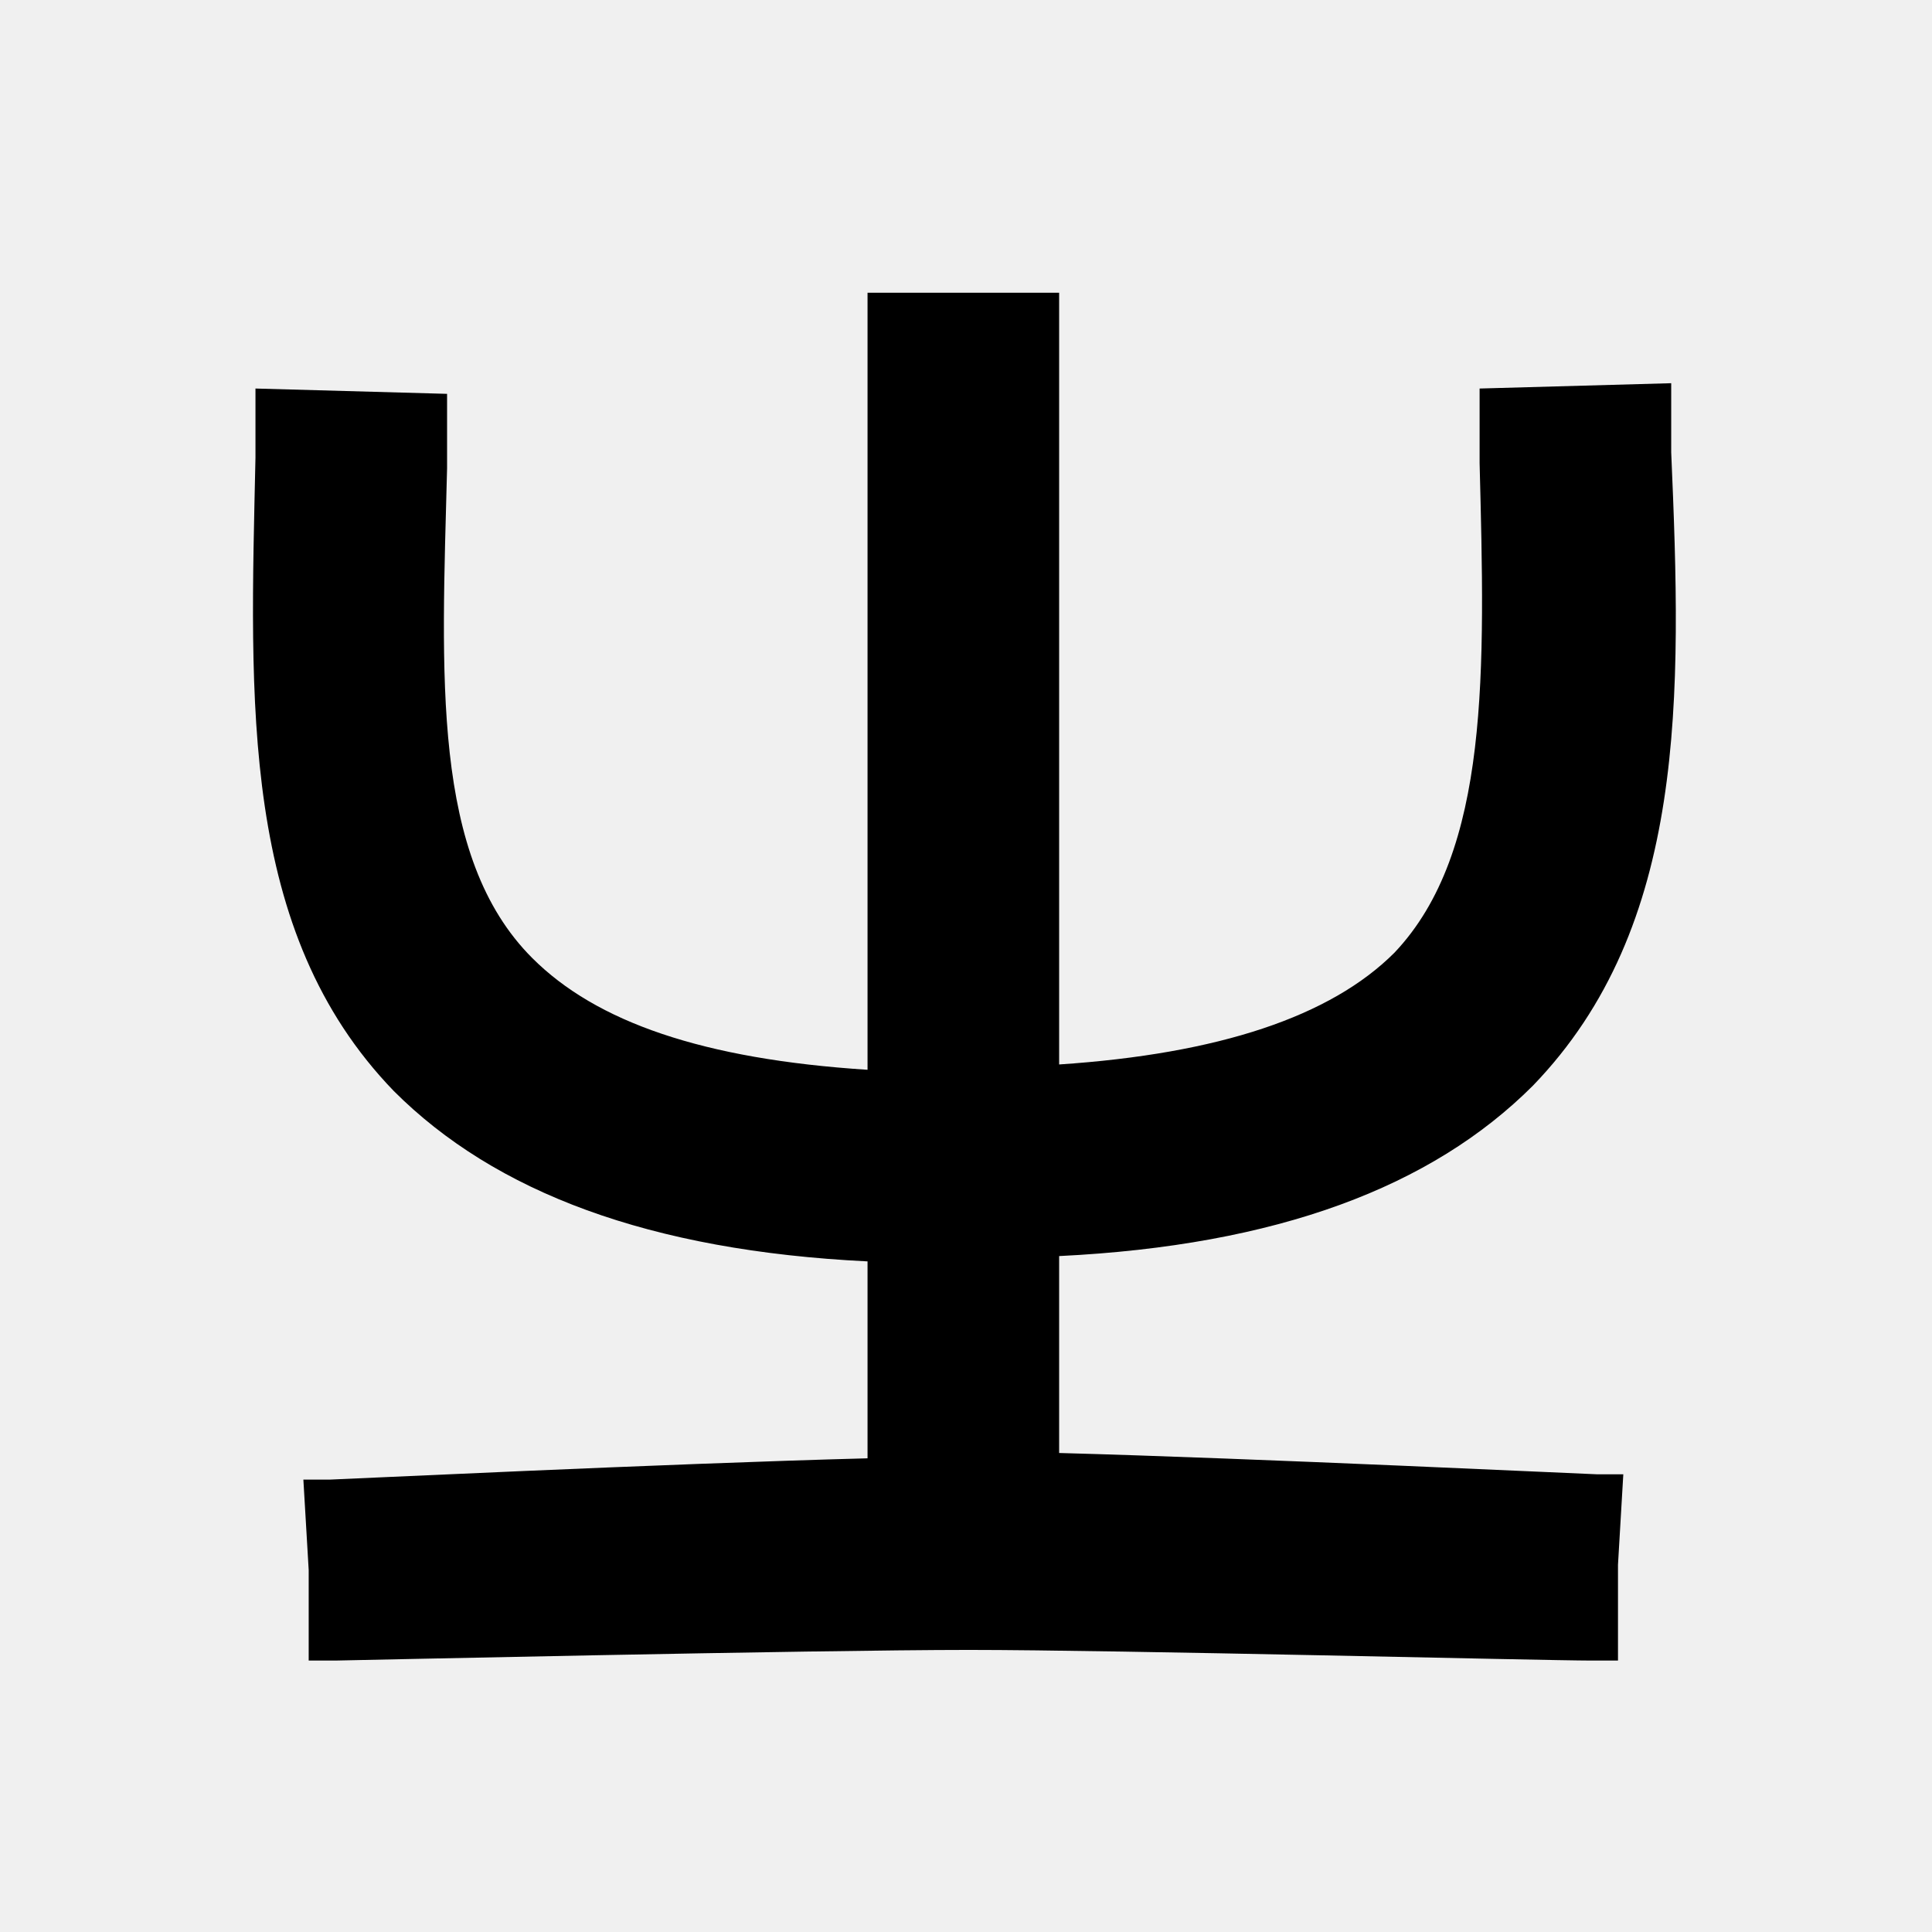
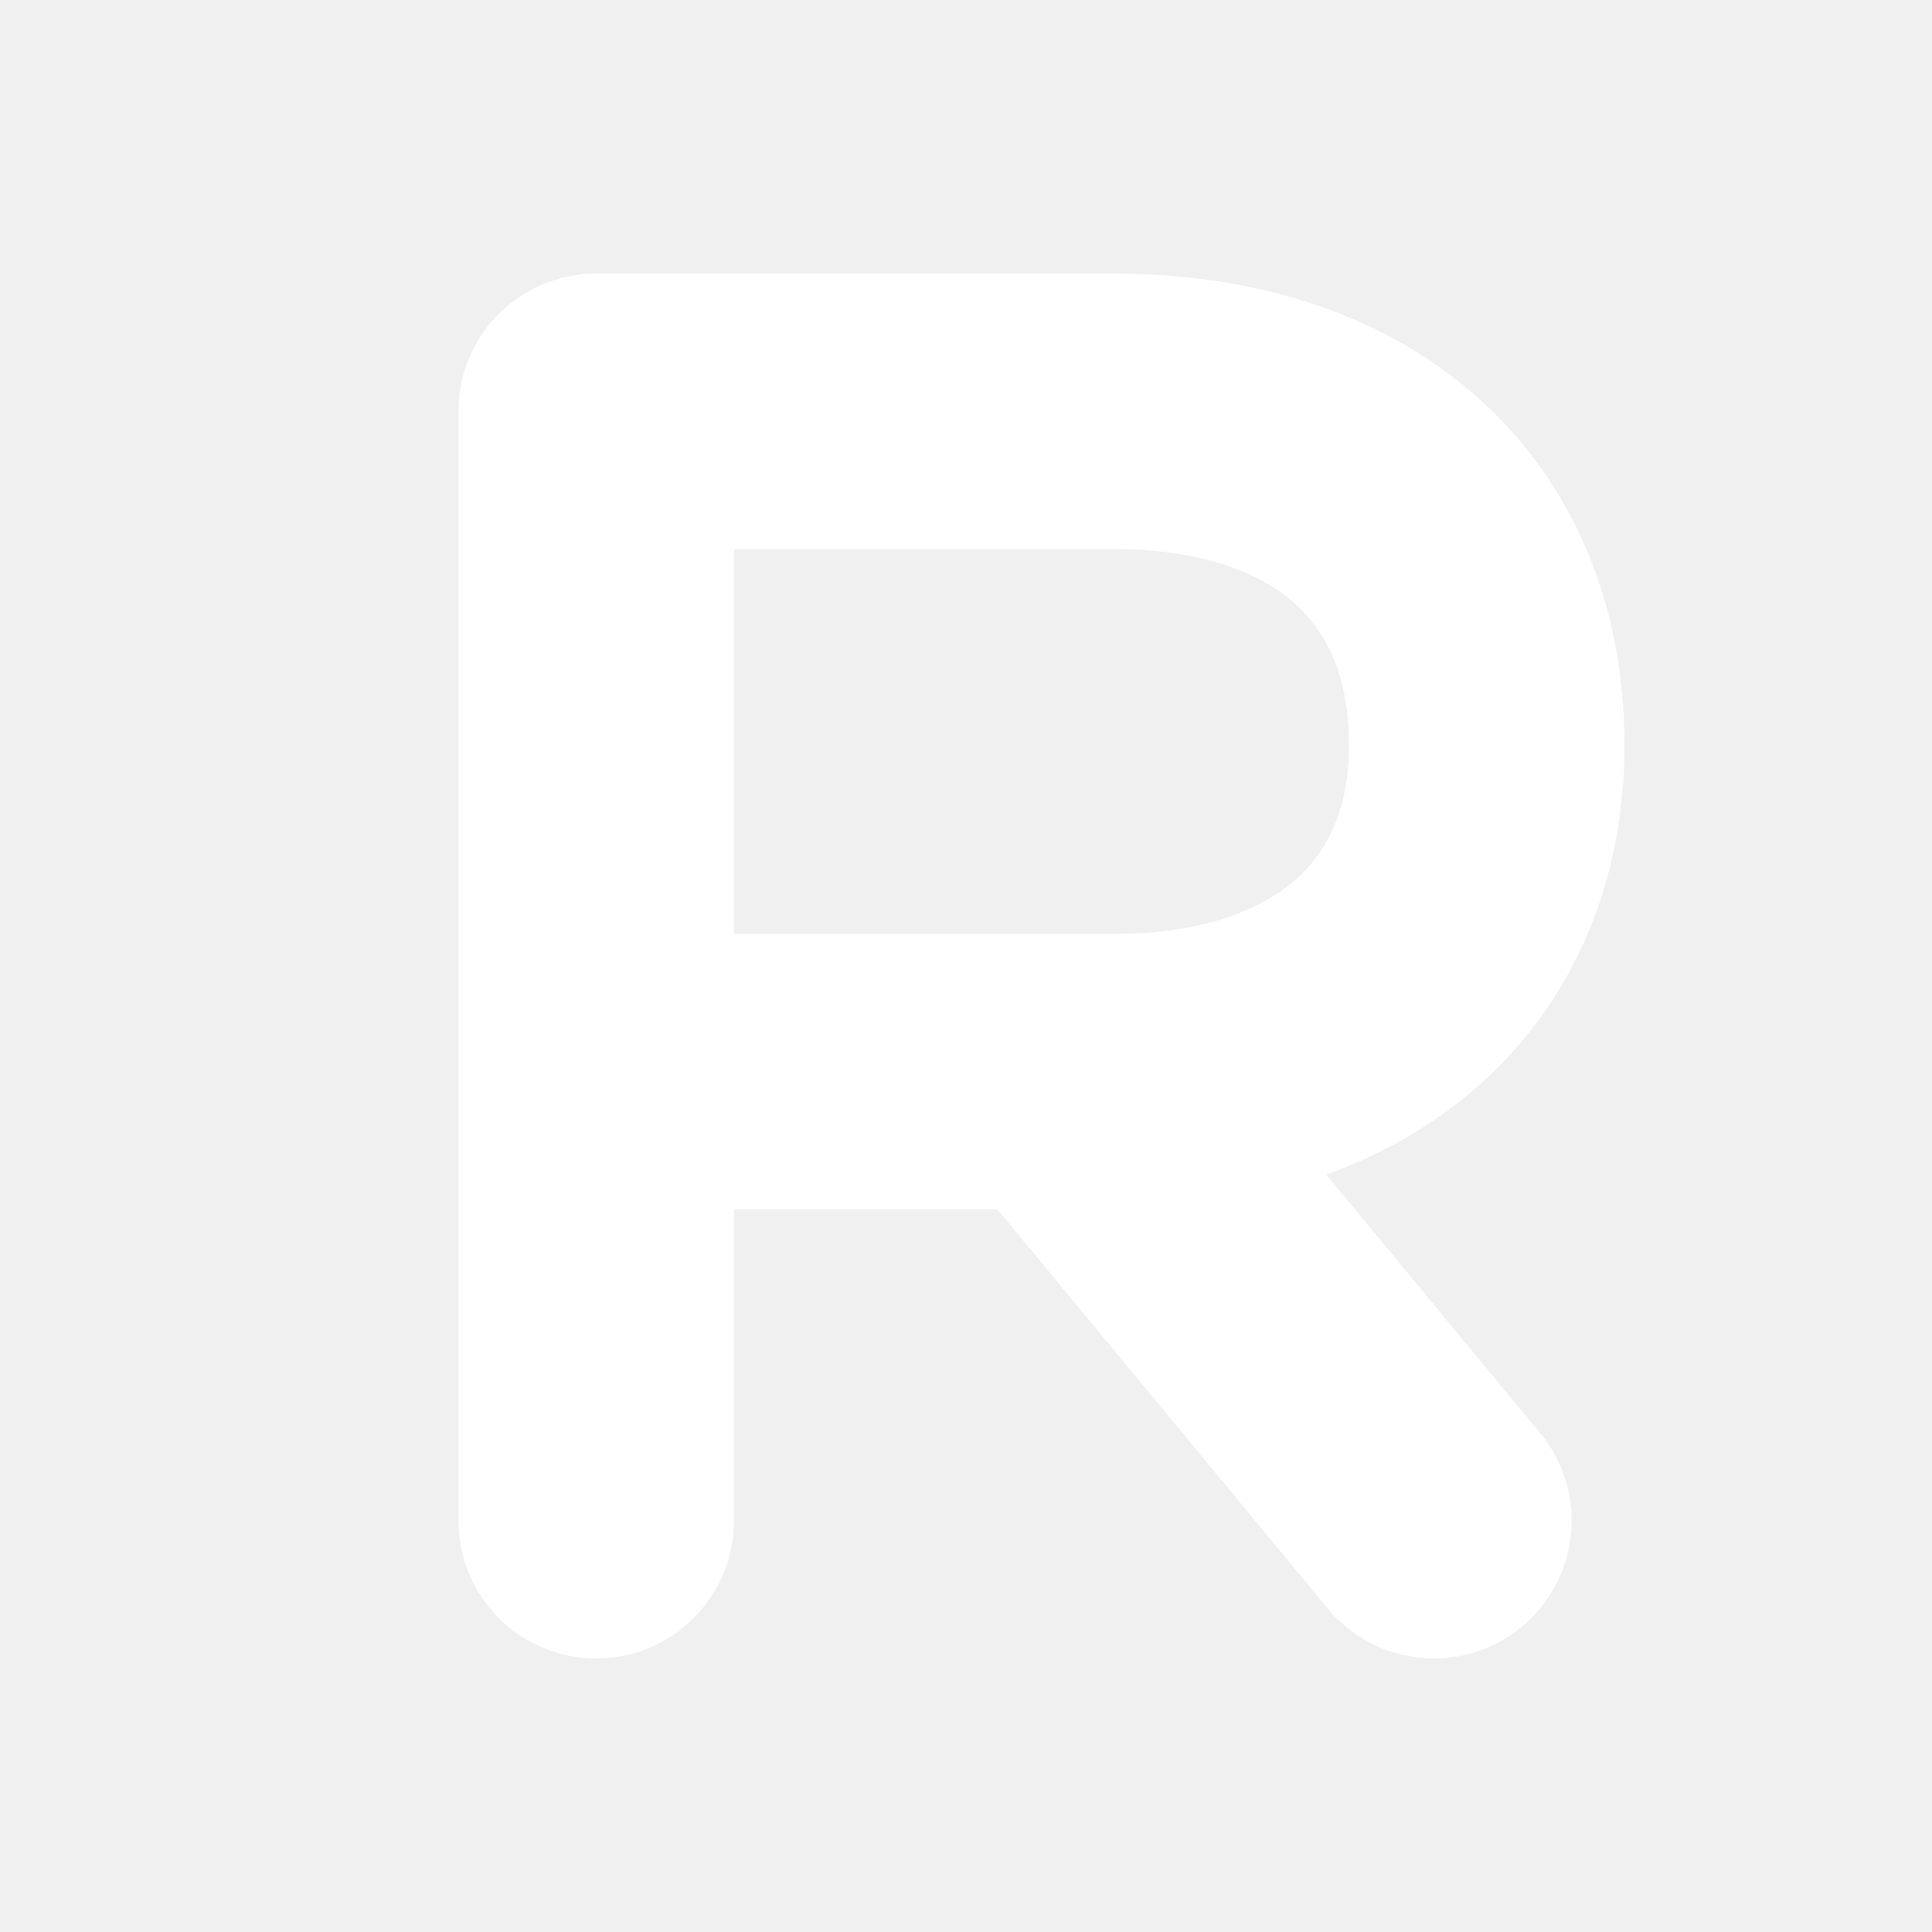
- <svg xmlns="http://www.w3.org/2000/svg" width="100%" height="100%" viewBox="0 0 1024 1024" version="1.1" xml:space="preserve" style="fill-rule:evenodd;clip-rule:evenodd;stroke-linejoin:round;stroke-miterlimit:2;">
-   <g id="Layer_1_1_">
-     </g>
-   <g id="Layer_2_1_" transform="matrix(28.2094,0,0,28.2094,0,0)">
-     <path d="M30.4,31.2L29.9,31.2C29,31.2 21,31 18.2,31C15.3,31 6.4,31.2 6.3,31.2L5.8,31.2L5.8,29.5L5.7,27.8L6.2,27.8C6.3,27.8 12.5,27.5 16.3,27.4L16.3,23.7C12.2,23.5 9.3,22.4 7.4,20.5C4.5,17.5 4.7,13.2 4.8,8.6L4.8,7.3L8.4,7.4L8.4,8.8C8.3,12.7 8.1,16.1 10,18C11.2,19.2 13.2,19.9 16.3,20.1L16.3,5.5L19.9,5.5L19.9,20C22.9,19.8 25,19.1 26.2,17.9C28,16 27.9,12.6 27.8,8.7L27.8,7.3L31.4,7.2L31.4,8.5C31.6,13.1 31.7,17.4 28.8,20.4C26.9,22.3 24,23.4 19.9,23.6L19.9,27.3C23.6,27.4 29.9,27.7 30,27.7L30.5,27.7L30.4,29.4L30.4,31.2Z" style="fill-rule:nonzero;" />
-   </g>
+ <svg xmlns="http://www.w3.org/2000/svg" width="1024" height="1024" viewBox="0 0 1024 1024">
+   <path id="luoke-r" d="M316 806V218H590C713 218 788 286 788 395C788 500 713 568 590 568H316M563 568L760 806" fill="none" stroke="#FFFFFF" stroke-width="146" stroke-linecap="round" stroke-linejoin="round" />
</svg>
